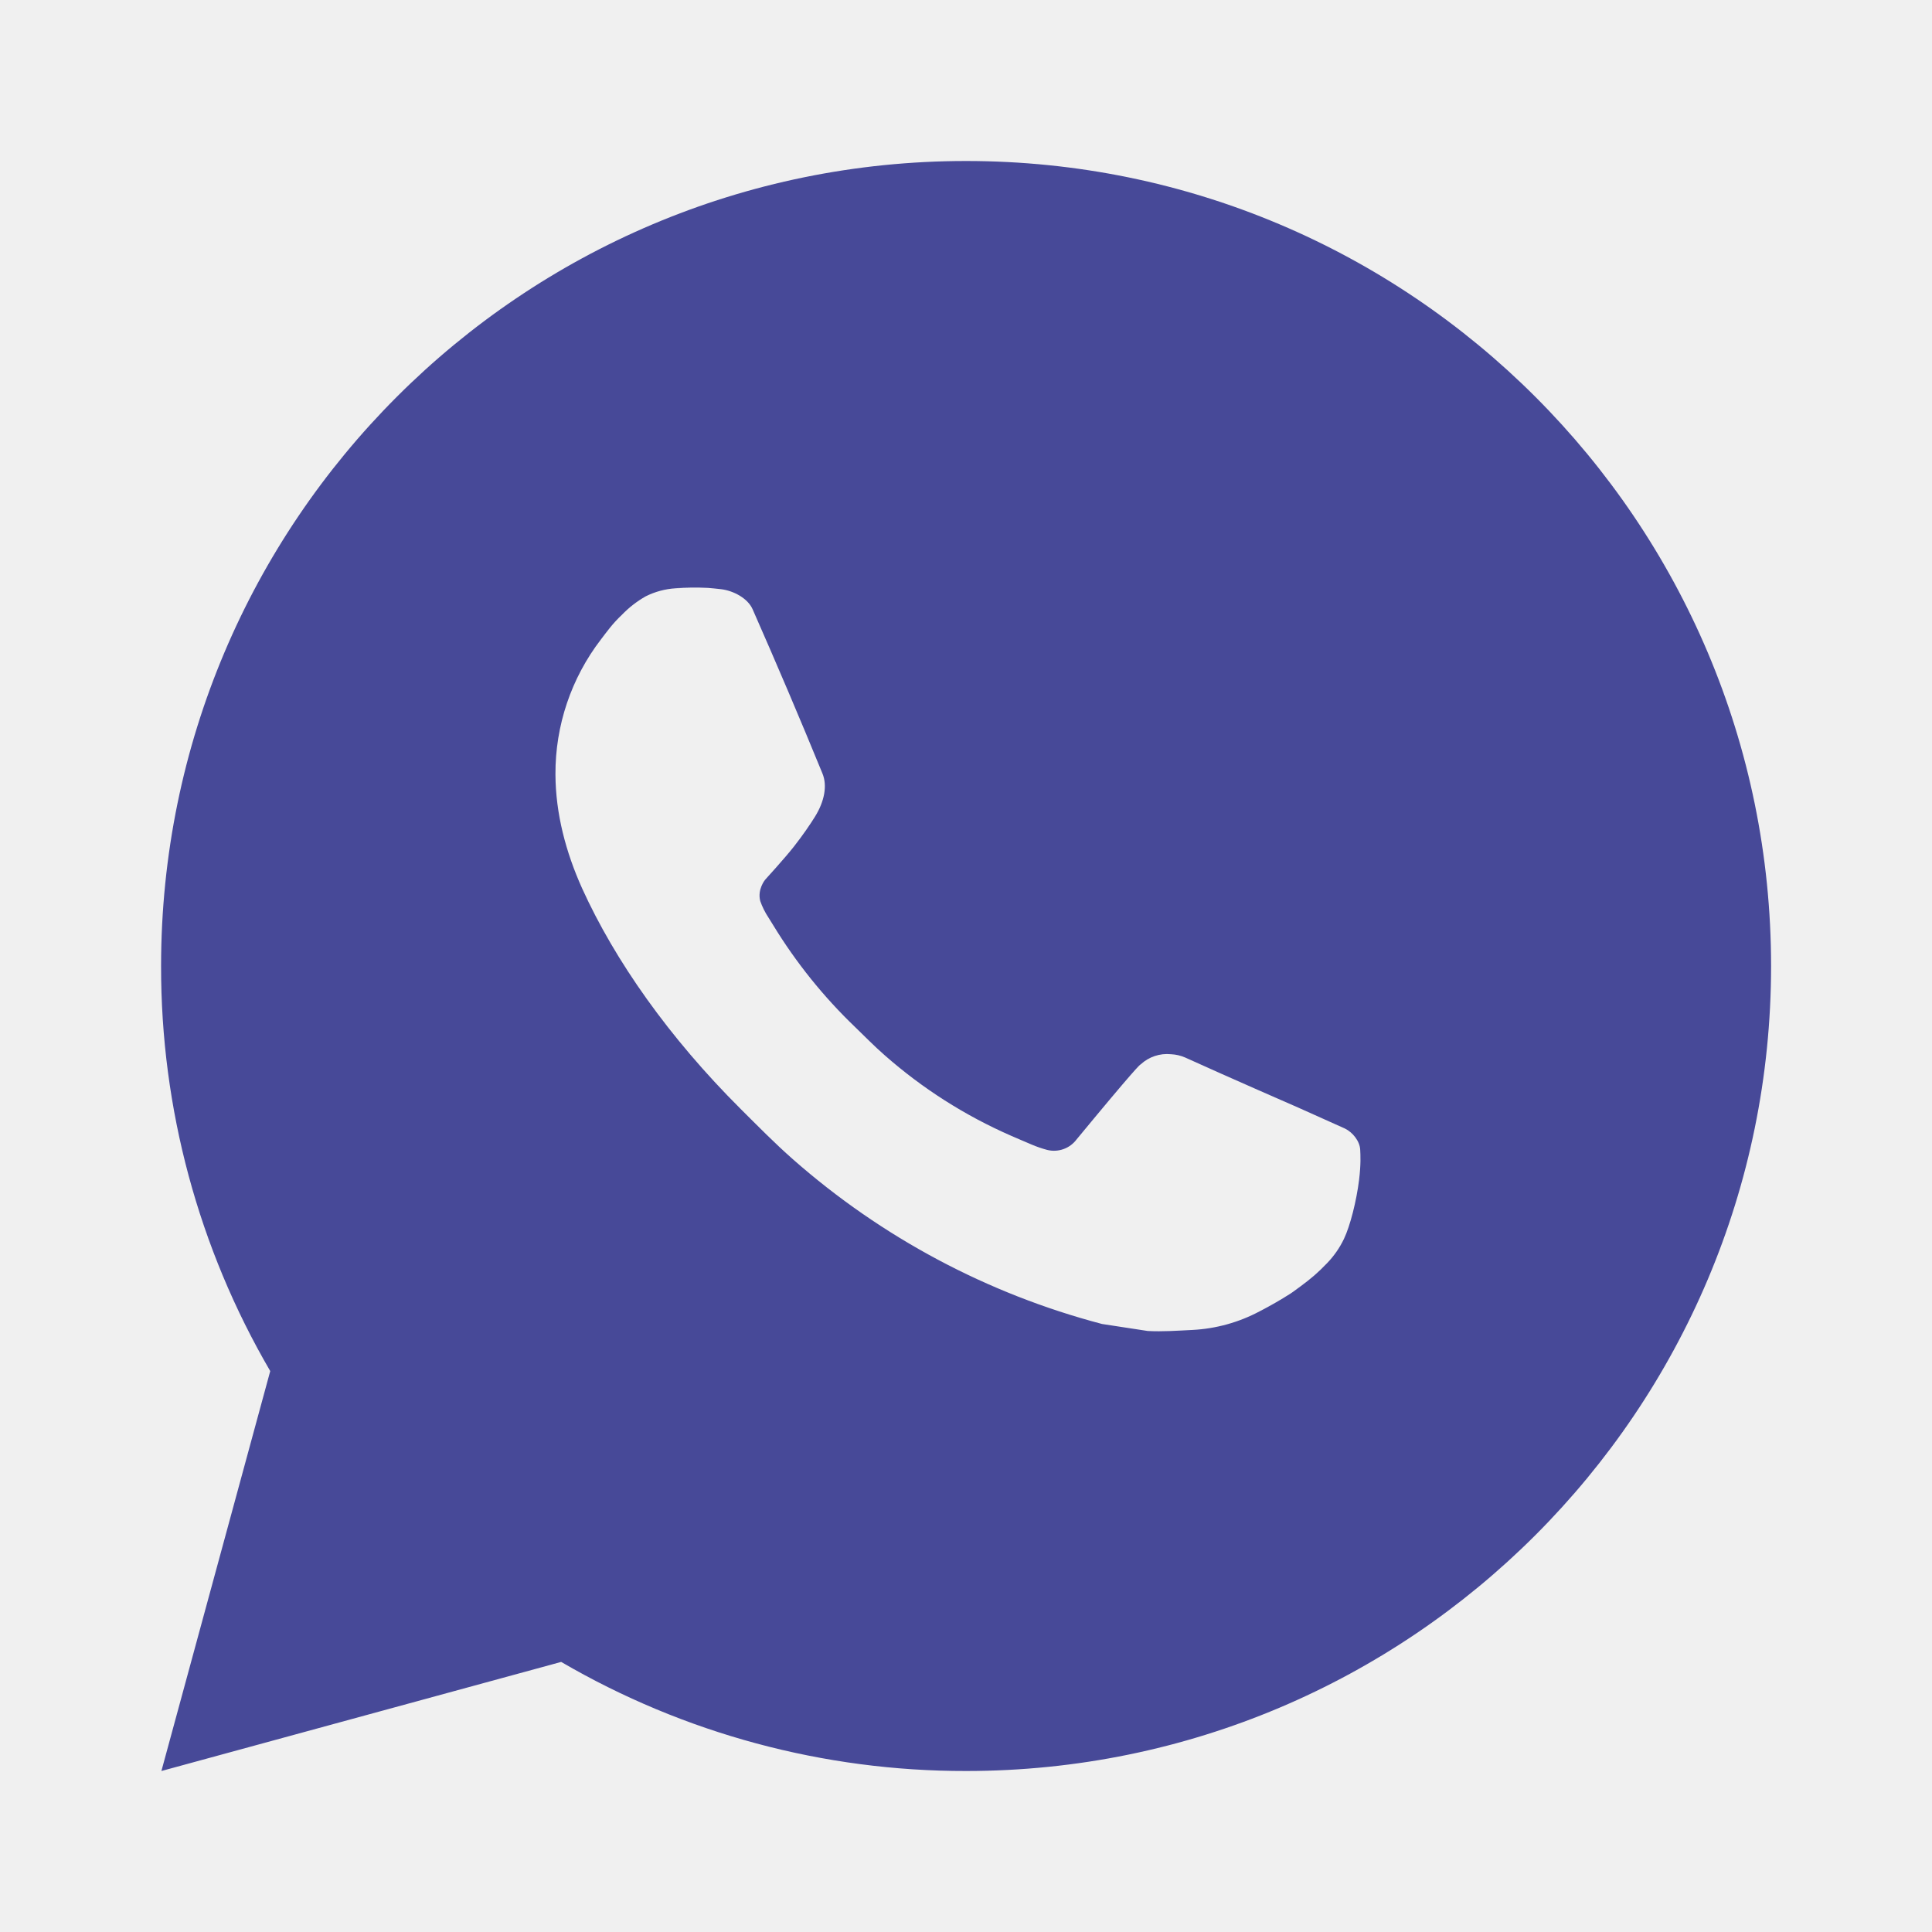
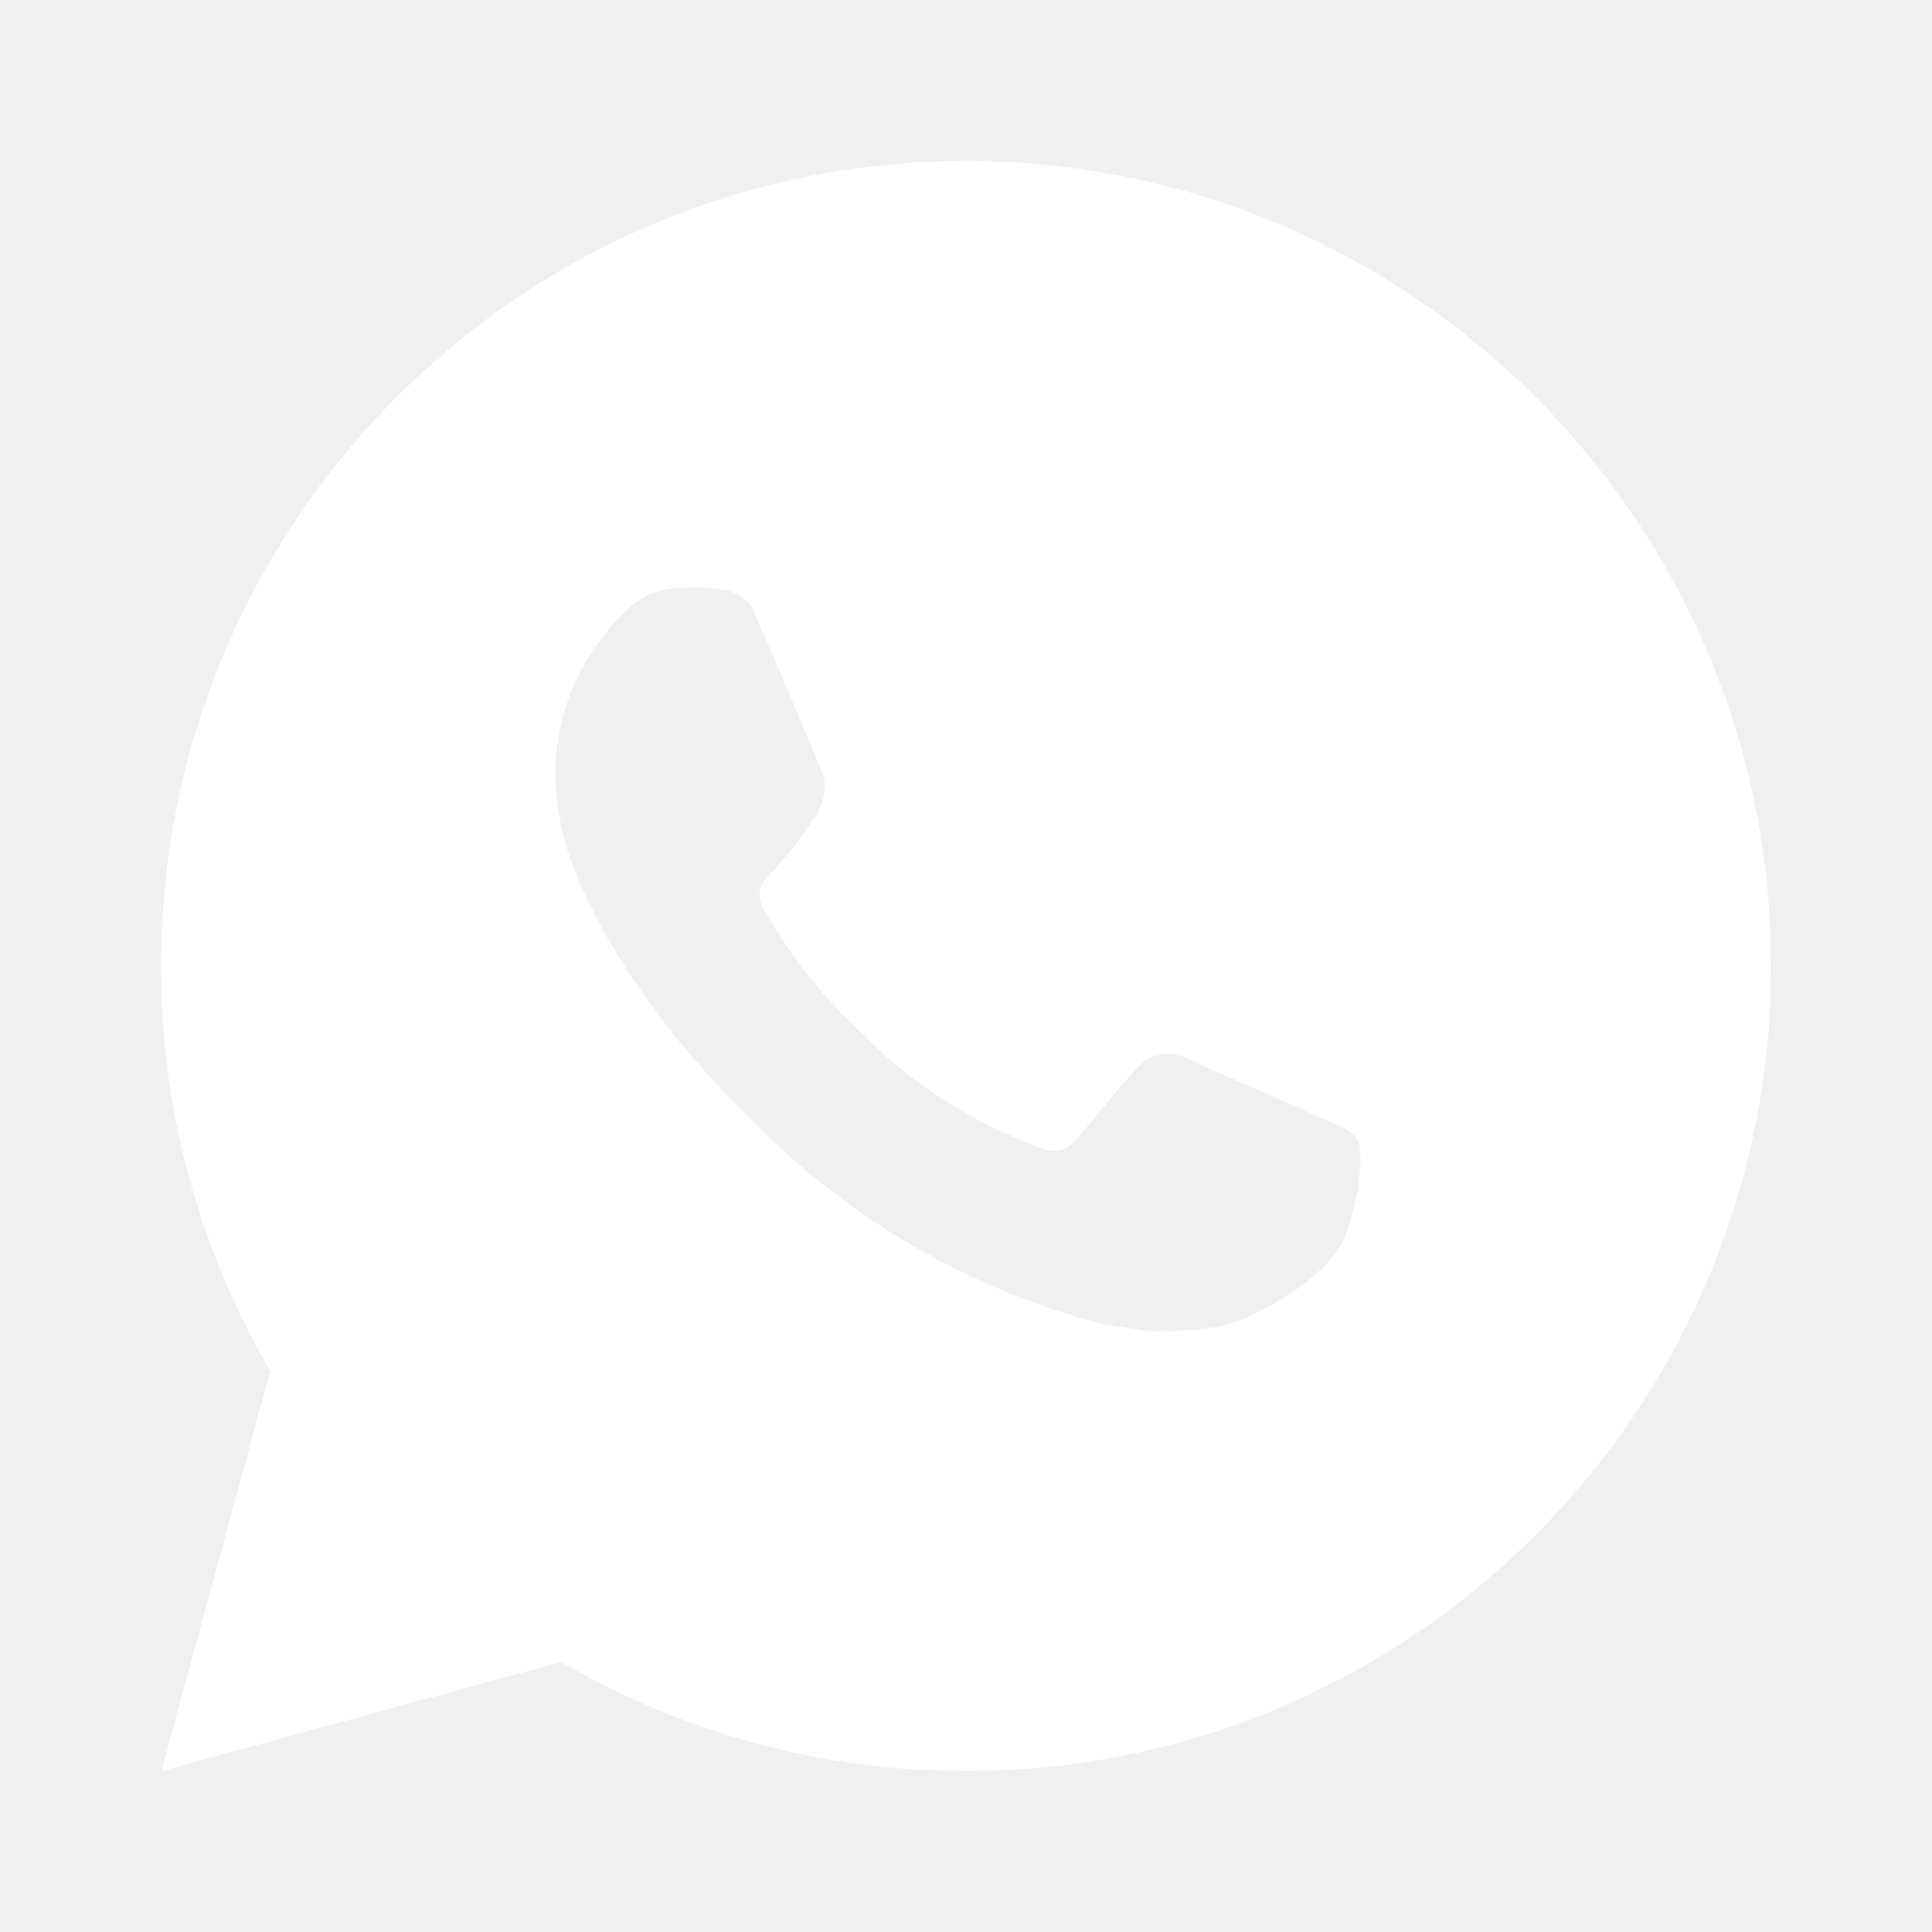
<svg xmlns="http://www.w3.org/2000/svg" width="1em" height="1em" viewBox="0 0 24 24">
-   <path fill="#474998" d="M12.001 2c5.523 0 10 4.477 10 10s-4.477 10-10 10a9.954 9.954 0 0 1-5.03-1.355L2.005 22l1.352-4.968A9.953 9.953 0 0 1 2.001 12c0-5.523 4.477-10 10-10M8.593 7.3l-.2.008a.961.961 0 0 0-.372.1a1.293 1.293 0 0 0-.294.228c-.12.113-.188.211-.261.306A2.73 2.73 0 0 0 6.9 9.62c.002.49.13.967.33 1.413c.409.902 1.082 1.857 1.97 2.742c.214.213.424.427.65.626a9.448 9.448 0 0 0 3.84 2.046l.568.087c.185.01.37-.004.556-.013a1.99 1.99 0 0 0 .833-.231a4.83 4.83 0 0 0 .383-.22s.043-.028.125-.09c.135-.1.218-.171.33-.288c.083-.086.155-.187.21-.302c.078-.163.156-.474.188-.733c.024-.198.017-.306.014-.373c-.004-.107-.093-.218-.19-.265l-.582-.261s-.87-.379-1.402-.621a.497.497 0 0 0-.176-.041a.482.482 0 0 0-.378.127c-.005-.002-.072.055-.795.931a.35.35 0 0 1-.368.13a1.43 1.43 0 0 1-.191-.066c-.124-.052-.167-.072-.252-.108a6.025 6.025 0 0 1-1.575-1.003c-.126-.11-.243-.23-.363-.346a6.297 6.297 0 0 1-1.02-1.268l-.059-.095a.923.923 0 0 1-.102-.205c-.038-.147.061-.265.061-.265s.243-.266.356-.41c.11-.14.203-.276.263-.373c.118-.19.155-.385.093-.536c-.28-.684-.57-1.365-.868-2.041c-.059-.134-.234-.23-.393-.249c-.054-.006-.108-.012-.162-.016a3.385 3.385 0 0 0-.403.004z" />
+   <path fill="white" d="M12.001 2c5.523 0 10 4.477 10 10s-4.477 10-10 10a9.95 9.95 0 0 1-5.03-1.355L2.005 22l1.352-4.968A9.95 9.95 0 0 1 2.001 12c0-5.523 4.477-10 10-10M8.593 7.3l-.2.008a1 1 0 0 0-.372.1a1.3 1.3 0 0 0-.294.228c-.12.113-.188.211-.261.306A2.73 2.73 0 0 0 6.9 9.62c.002.49.13.967.33 1.413c.409.902 1.082 1.857 1.97 2.742c.214.213.424.427.65.626a9.45 9.45 0 0 0 3.84 2.046l.568.087c.185.01.37-.004.556-.013a2 2 0 0 0 .833-.231a5 5 0 0 0 .383-.22q.001.002.125-.09c.135-.1.218-.171.33-.288q.126-.13.21-.302c.078-.163.156-.474.188-.733c.024-.198.017-.306.014-.373c-.004-.107-.093-.218-.19-.265l-.582-.261s-.87-.379-1.402-.621a.5.5 0 0 0-.176-.041a.48.48 0 0 0-.378.127c-.005-.002-.072.055-.795.931a.35.35 0 0 1-.368.13a1.4 1.4 0 0 1-.191-.066c-.124-.052-.167-.072-.252-.108a6 6 0 0 1-1.575-1.003c-.126-.11-.243-.23-.363-.346a6.3 6.3 0 0 1-1.02-1.268l-.059-.095a1 1 0 0 1-.102-.205c-.038-.147.061-.265.061-.265s.243-.266.356-.41c.11-.14.203-.276.263-.373c.118-.19.155-.385.093-.536q-.42-1.026-.868-2.041c-.059-.134-.234-.23-.393-.249q-.081-.01-.162-.016a3 3 0 0 0-.403.004z" />
</svg>
